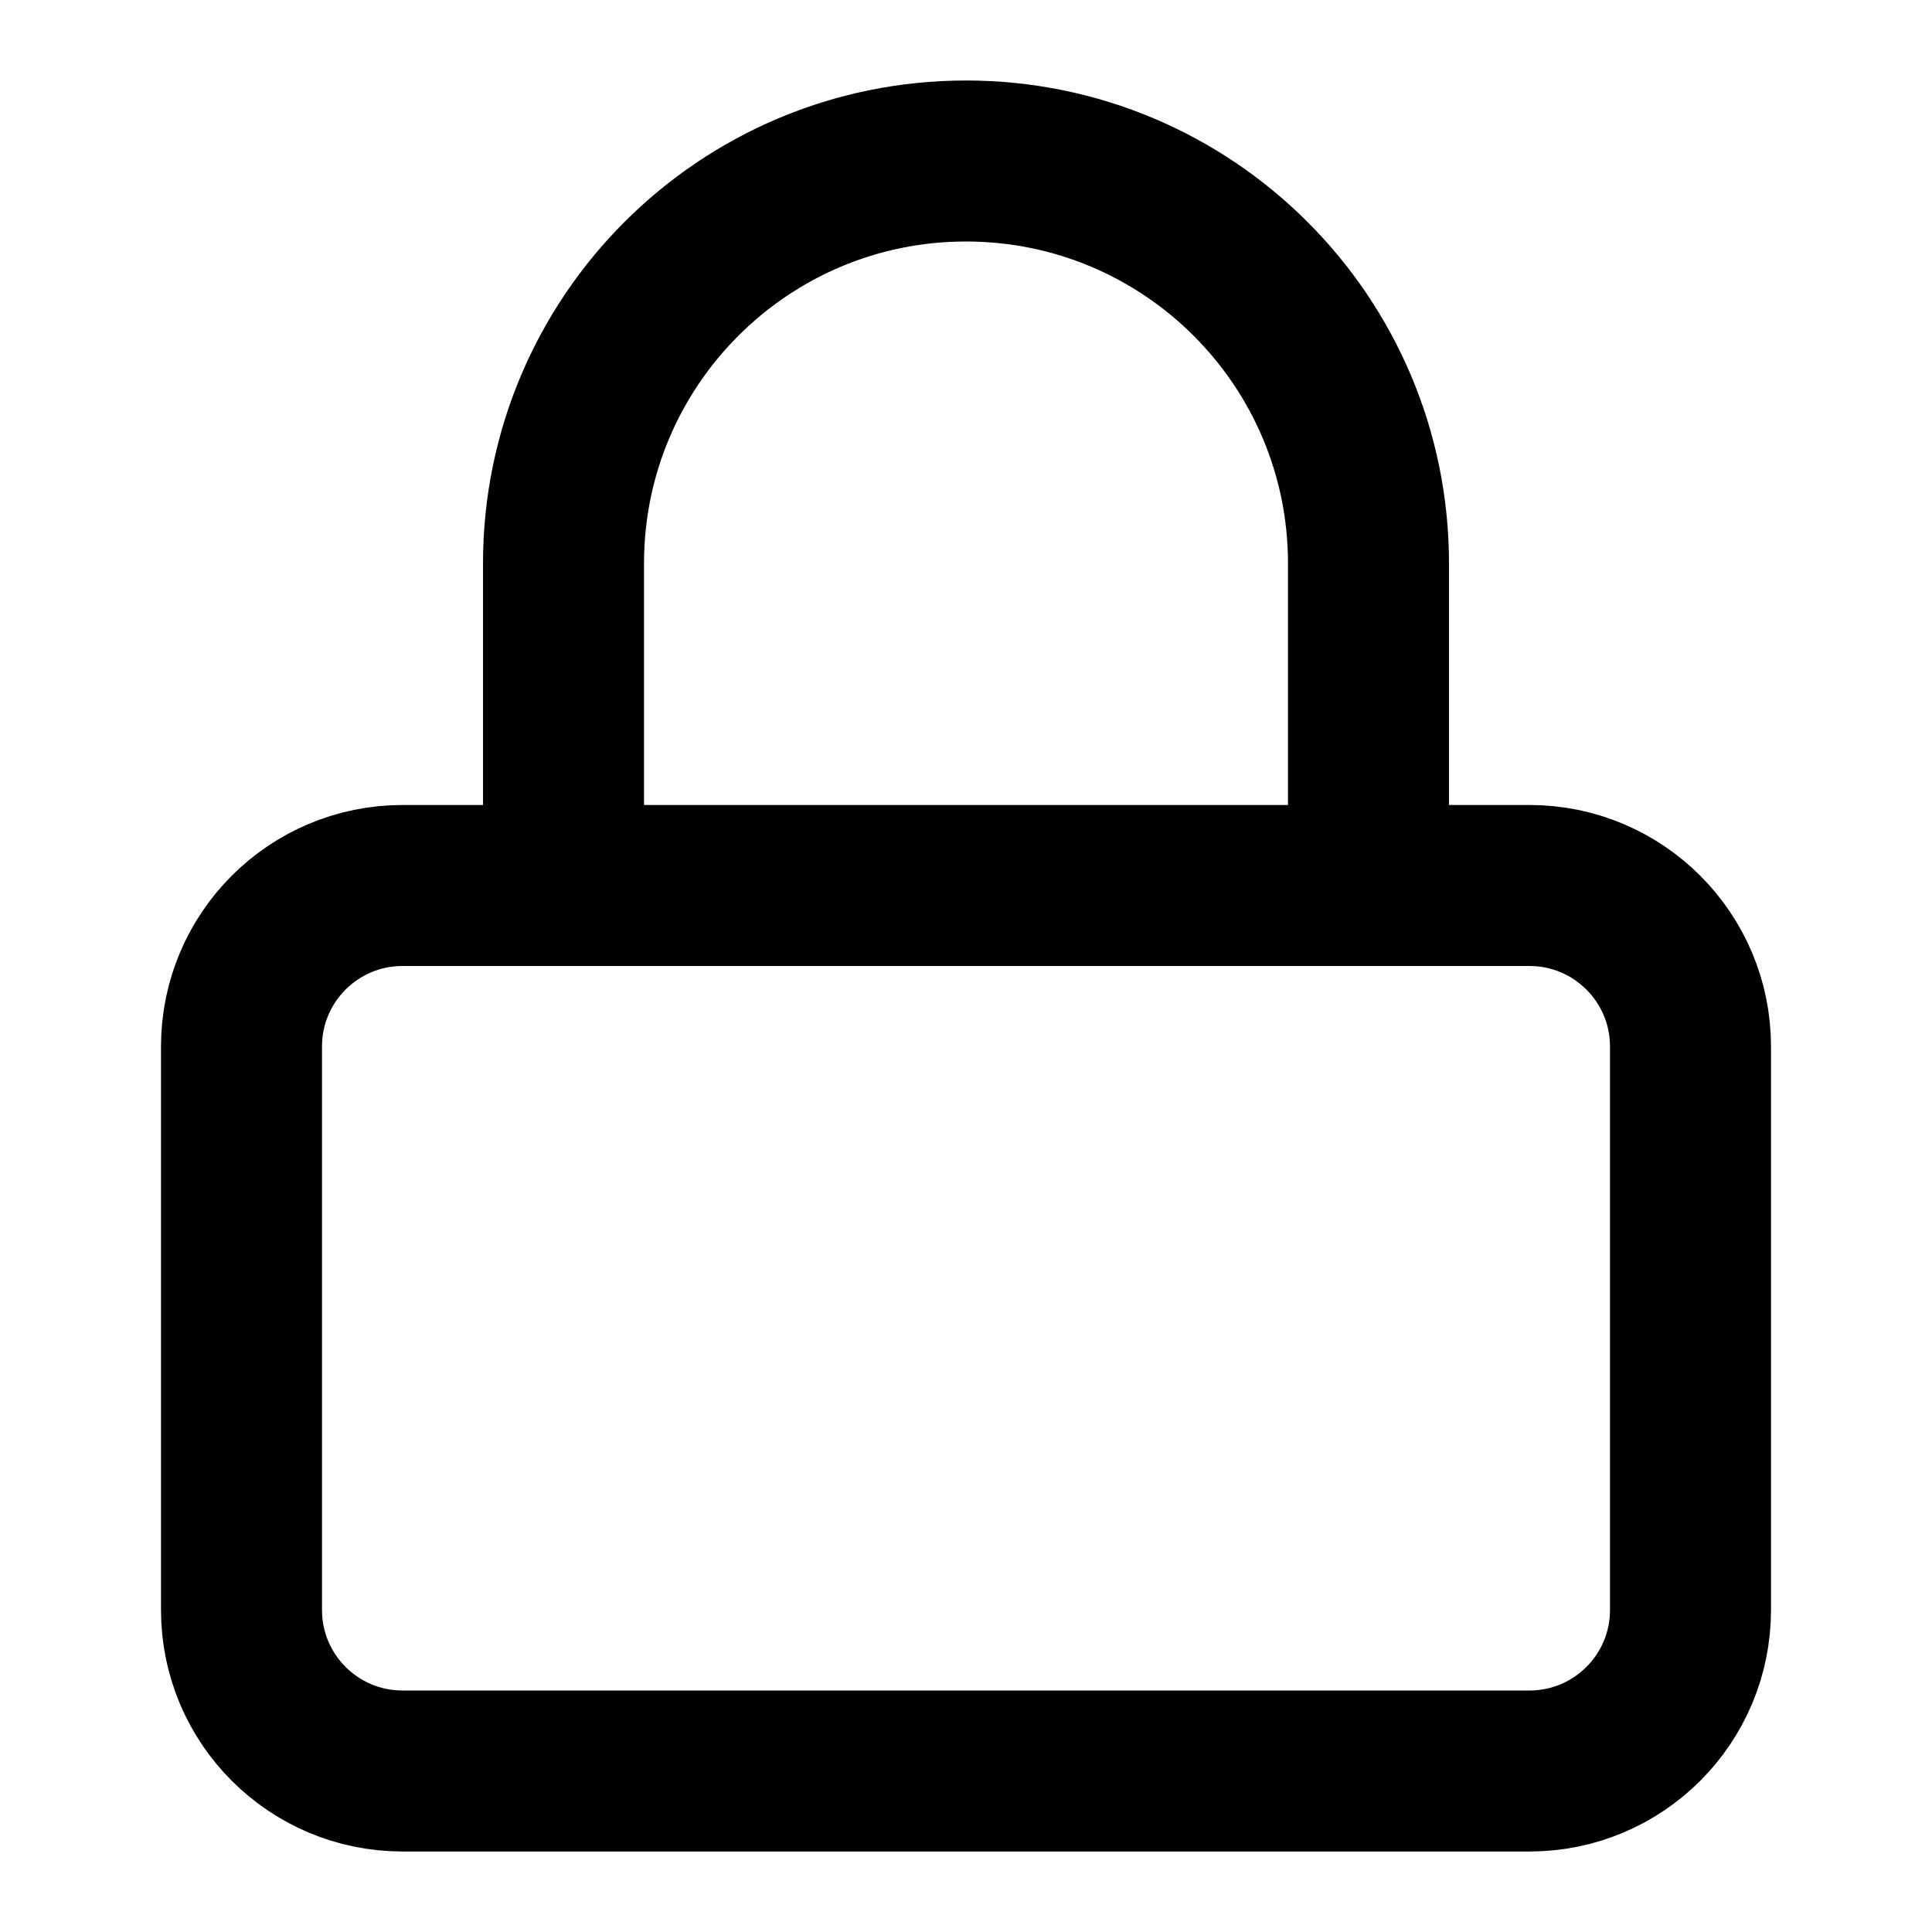
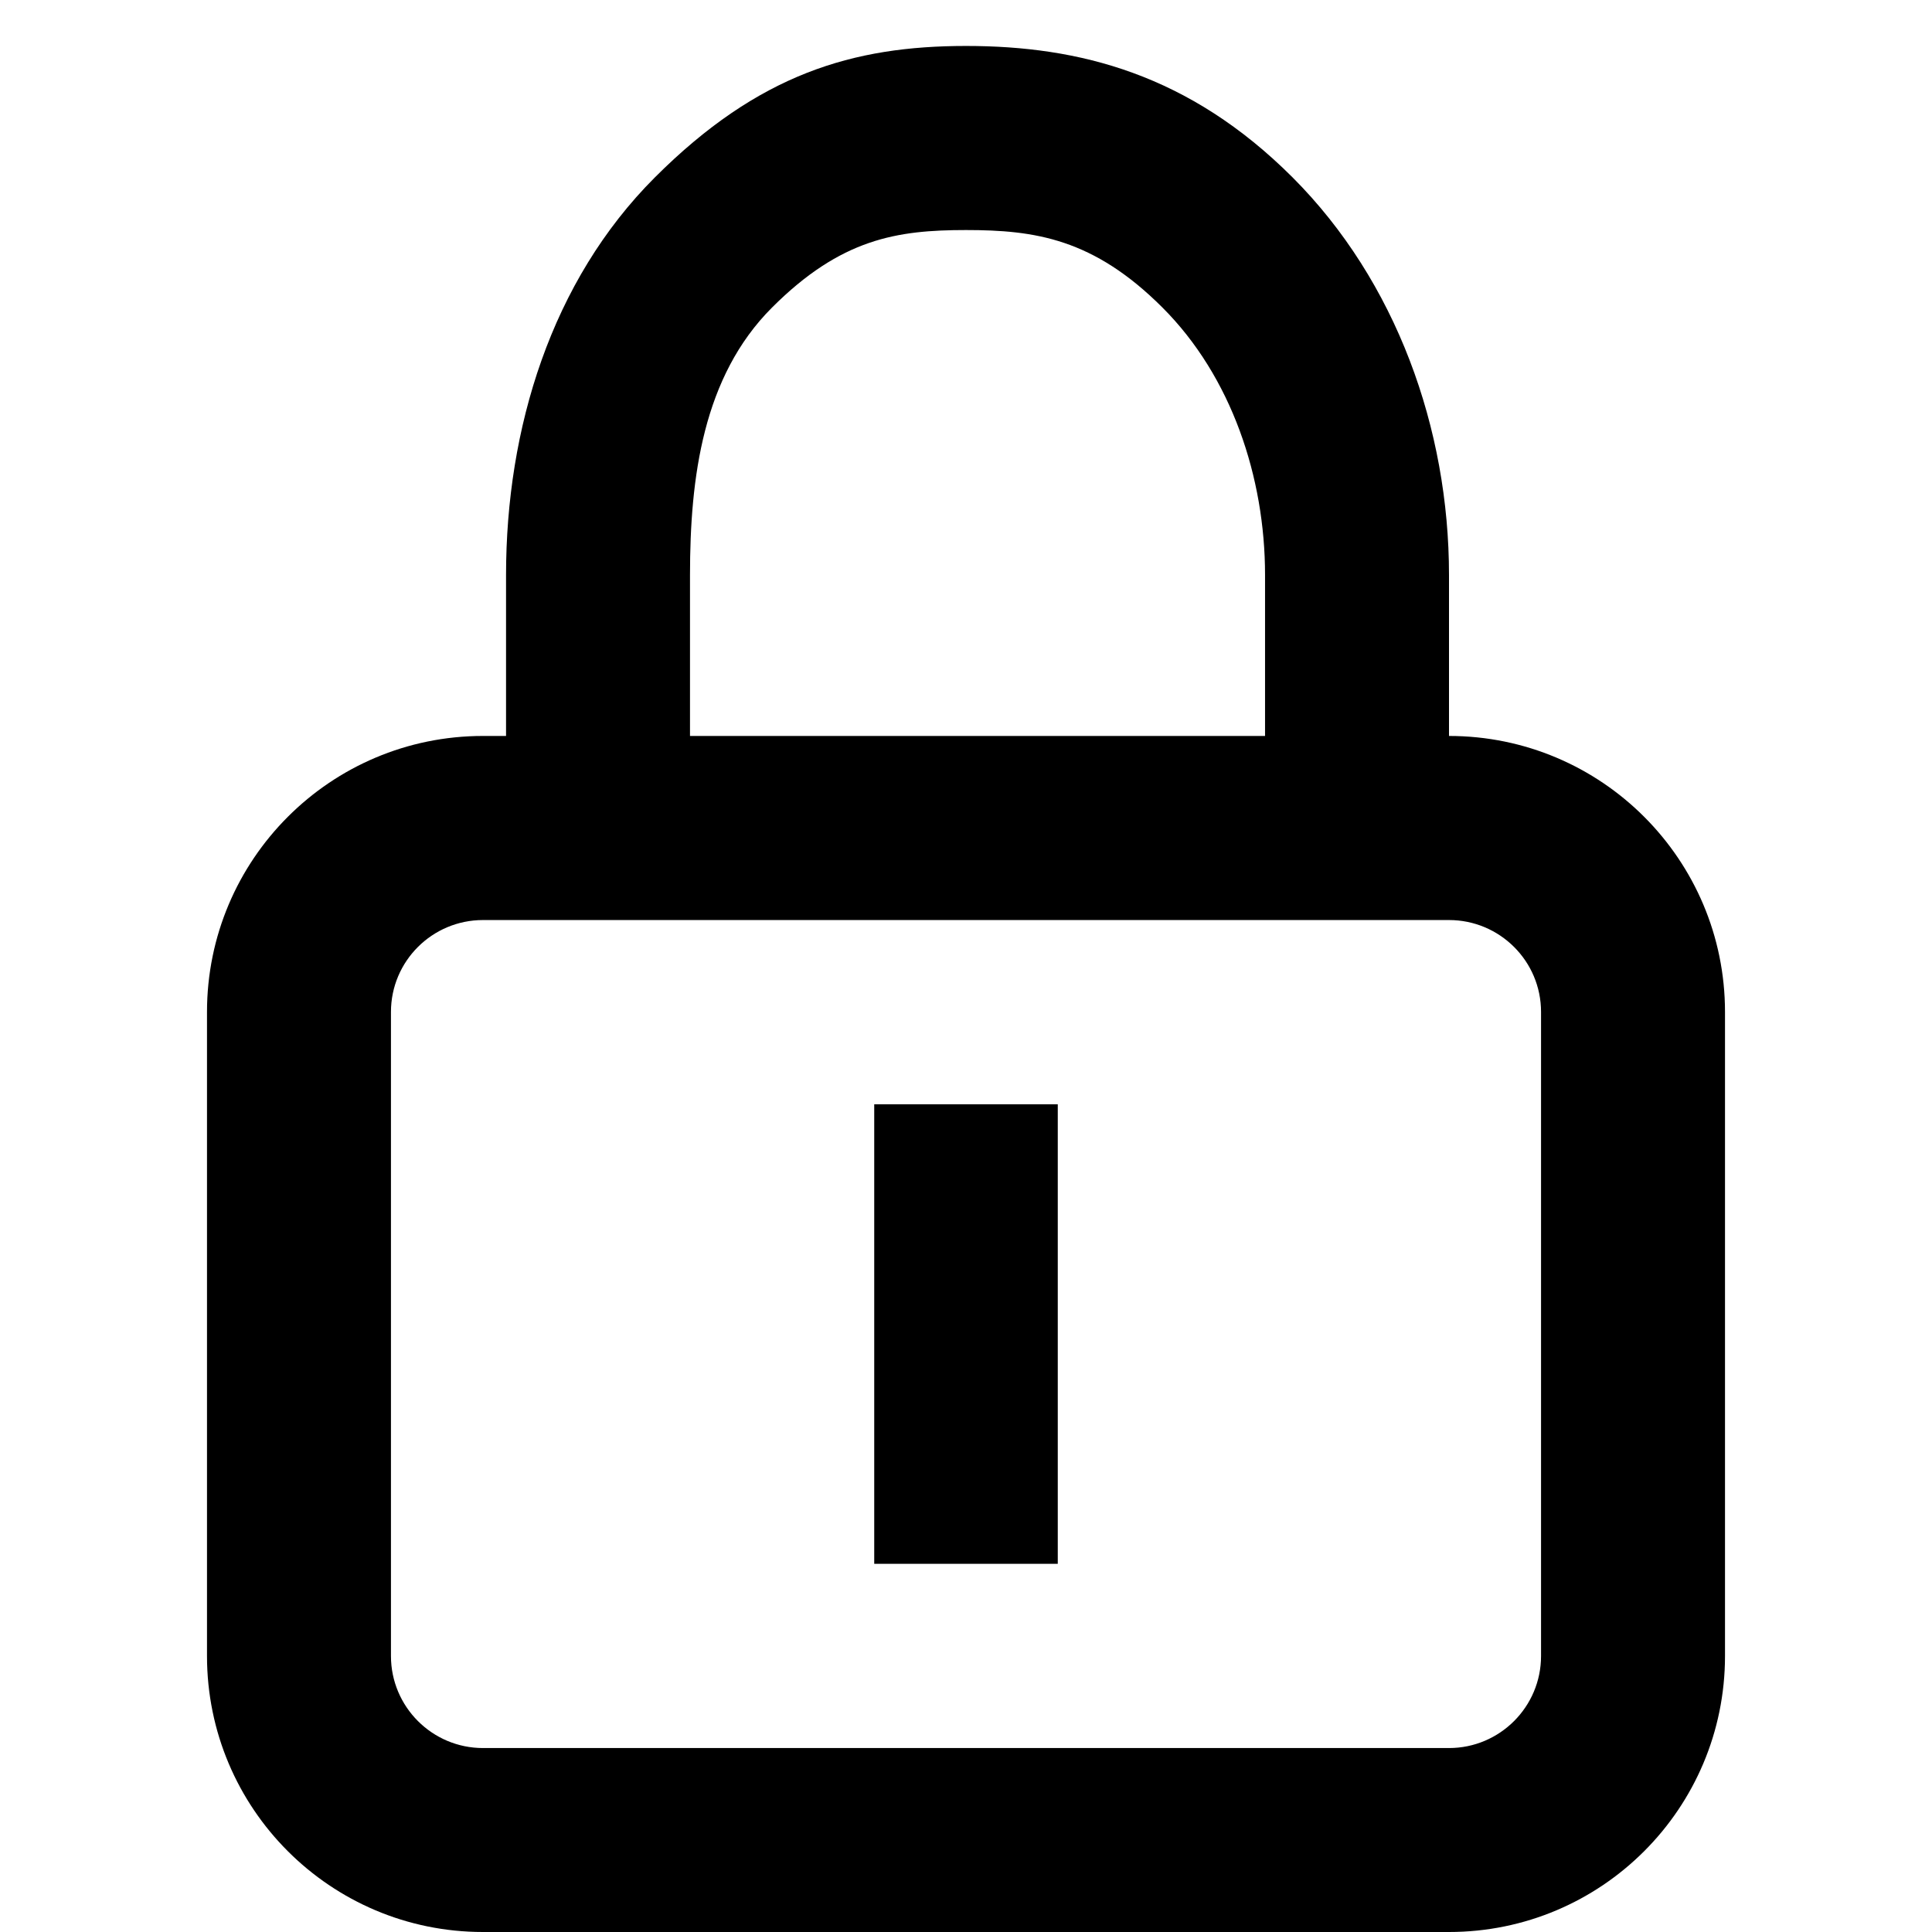
- <svg xmlns="http://www.w3.org/2000/svg" width="24" height="24" viewBox="0 0 24 24" fill="none" stroke="currentColor" stroke-width="2" stroke-linecap="round" stroke-linejoin="round">
-   <rect x="3" y="11" width="18" height="11" rx="2" ry="2" />
-   <path d="M7 11V7a5 5 0 0110 0v4" />
+ <svg xmlns="http://www.w3.org/2000/svg" width="14" height="14" viewBox="0 0 14 14" fill="none">
+   <path d="M7.665 11.332V8.002H6.335V11.332H7.665Z" fill="currentColor" />
+   <path fill-rule="evenodd" clip-rule="evenodd" d="M10.5 4.167L10.5 5.333C11.605 5.333 12.5 6.229 12.5 7.333V12C12.5 13.105 11.605 14 10.5 14H3.5C2.395 14 1.5 13.105 1.5 12V7.333C1.5 6.229 2.395 5.333 3.5 5.333H3.667L3.667 4.167C3.667 3.106 3.994 2.037 4.745 1.286C5.495 0.536 6.18 0.333 7 0.333C7.82 0.333 8.617 0.536 9.367 1.286C10.117 2.037 10.5 3.106 10.5 4.167ZM5.594 2.229C6.094 1.729 6.5 1.667 7 1.667C7.5 1.667 7.924 1.729 8.424 2.229C8.924 2.729 9.167 3.459 9.167 4.167L9.167 5.333H5L5 4.167C5 3.459 5.094 2.729 5.594 2.229ZM2.833 7.333C2.833 6.965 3.132 6.667 3.5 6.667H10.5C10.868 6.667 11.167 6.965 11.167 7.333V12C11.167 12.368 10.868 12.667 10.5 12.667H3.5C3.132 12.667 2.833 12.368 2.833 12V7.333Z" fill="currentColor" />
</svg>
